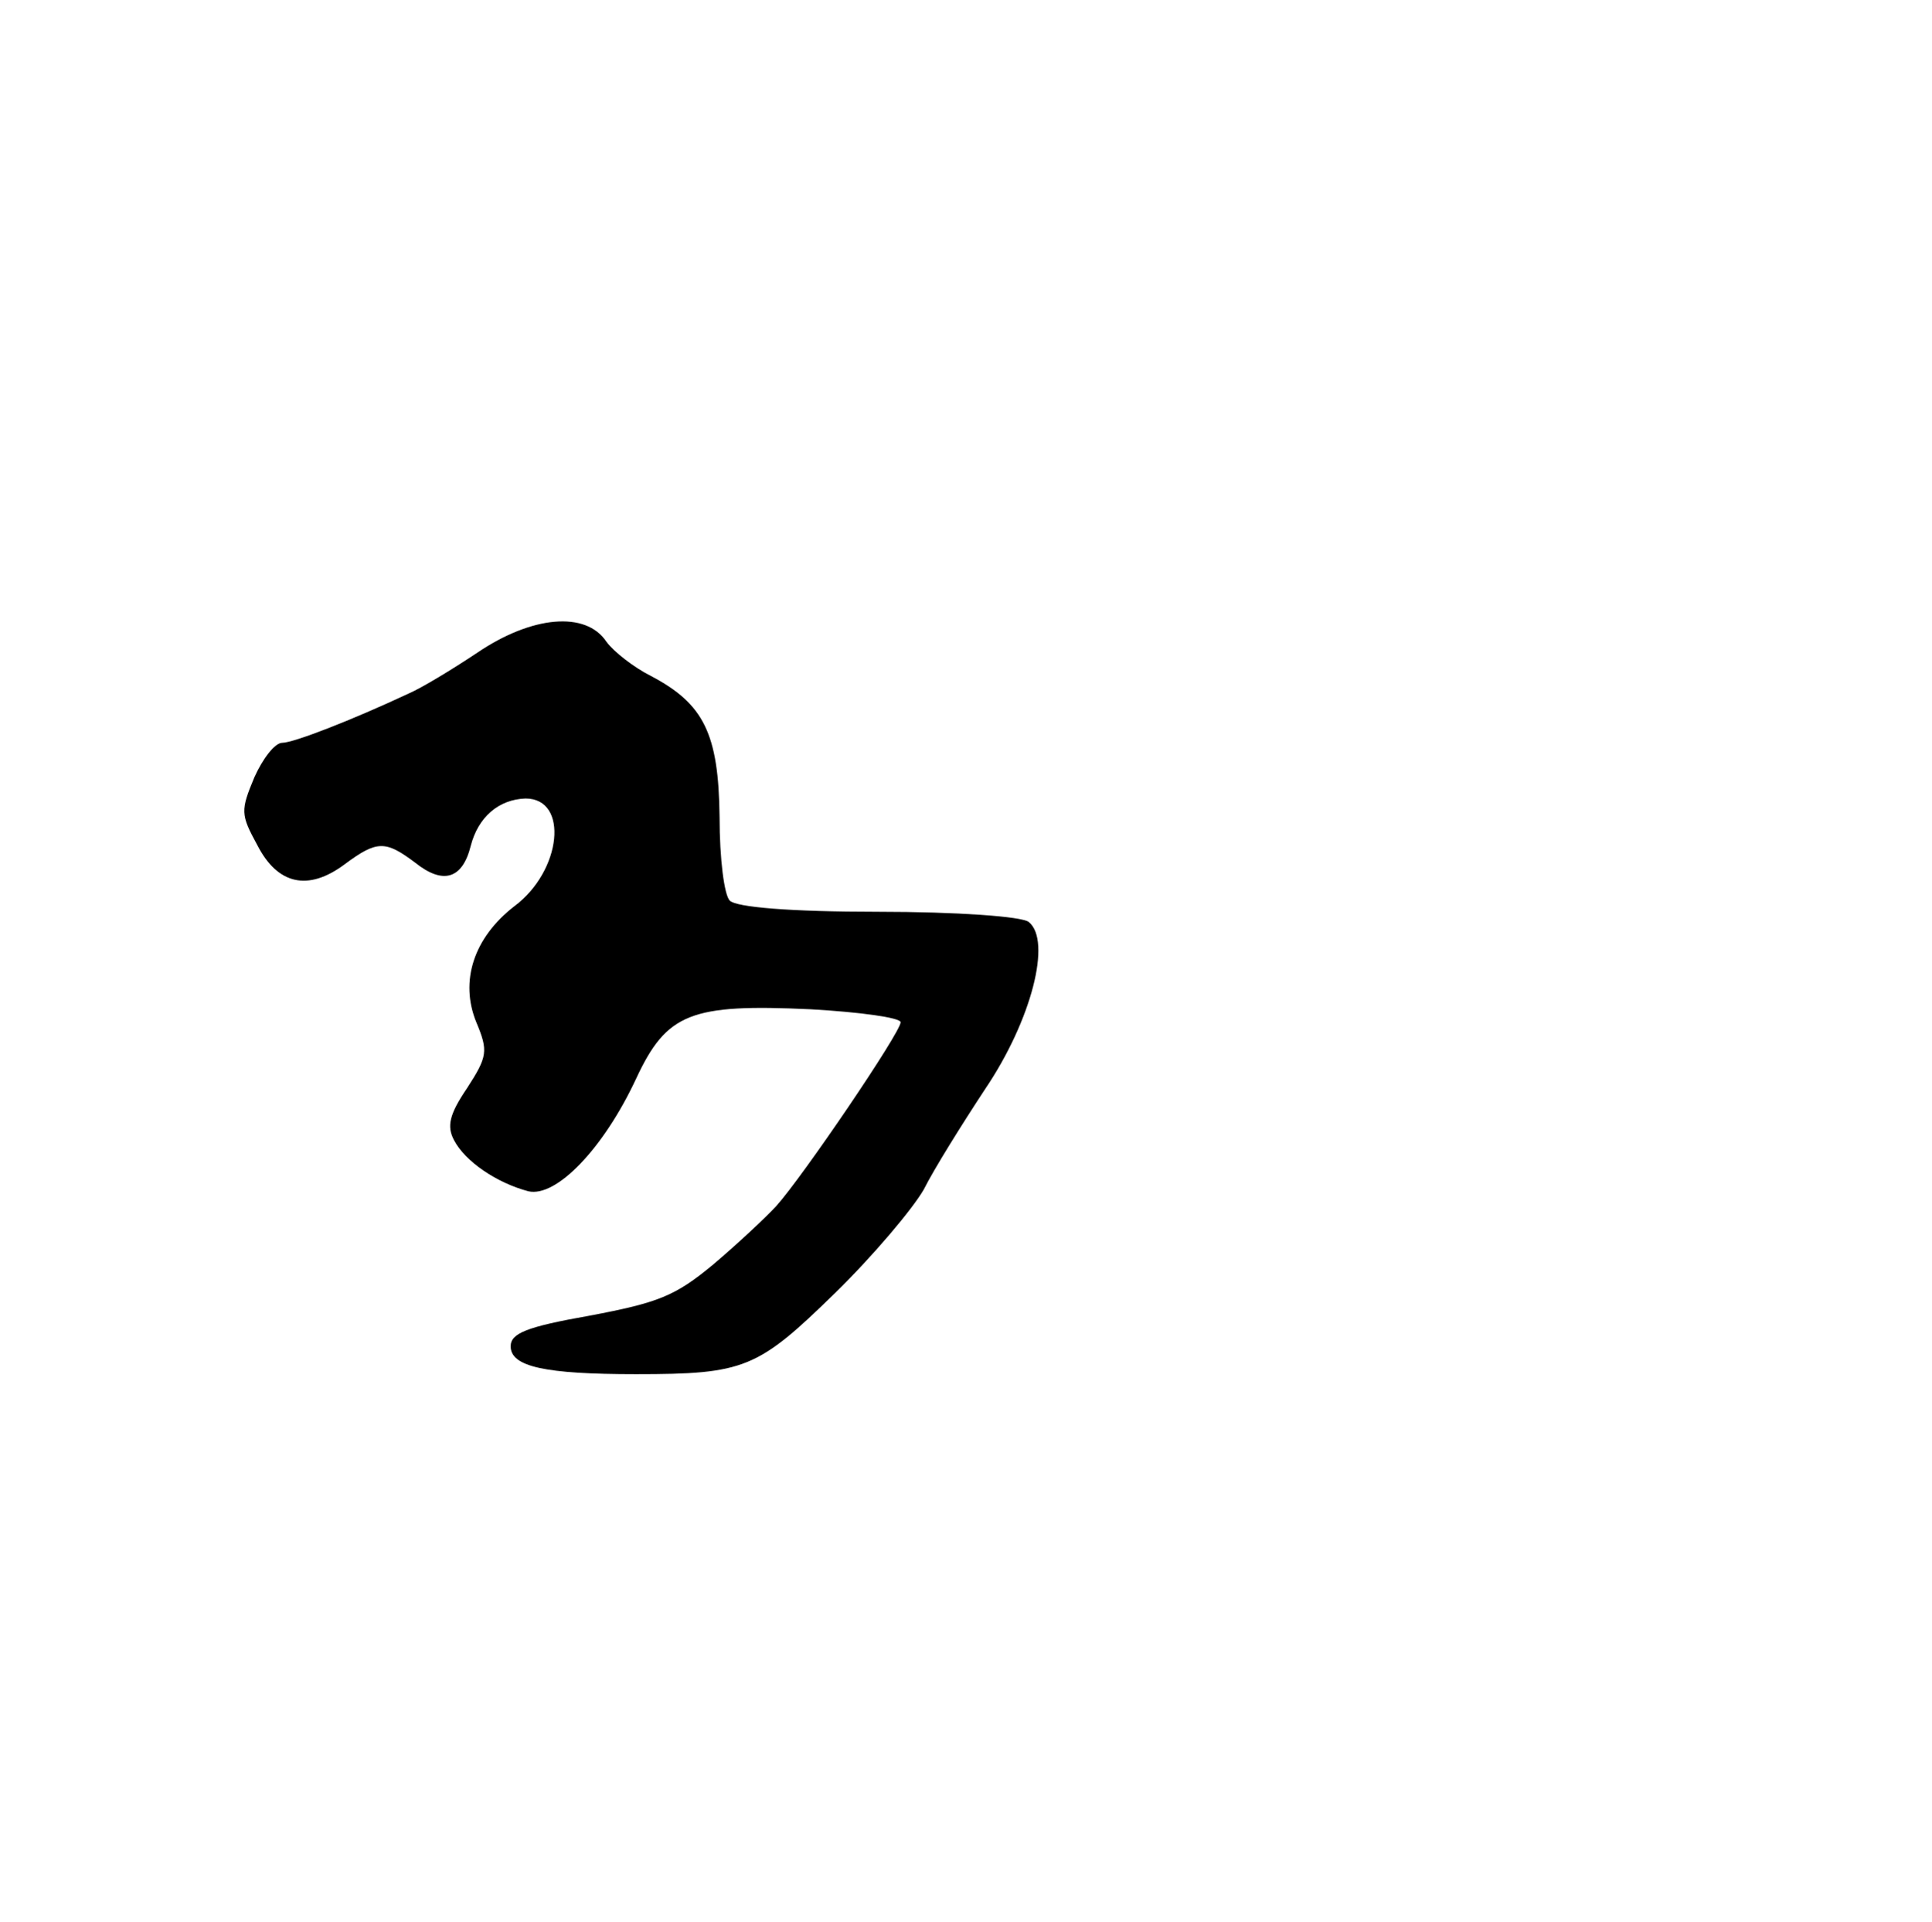
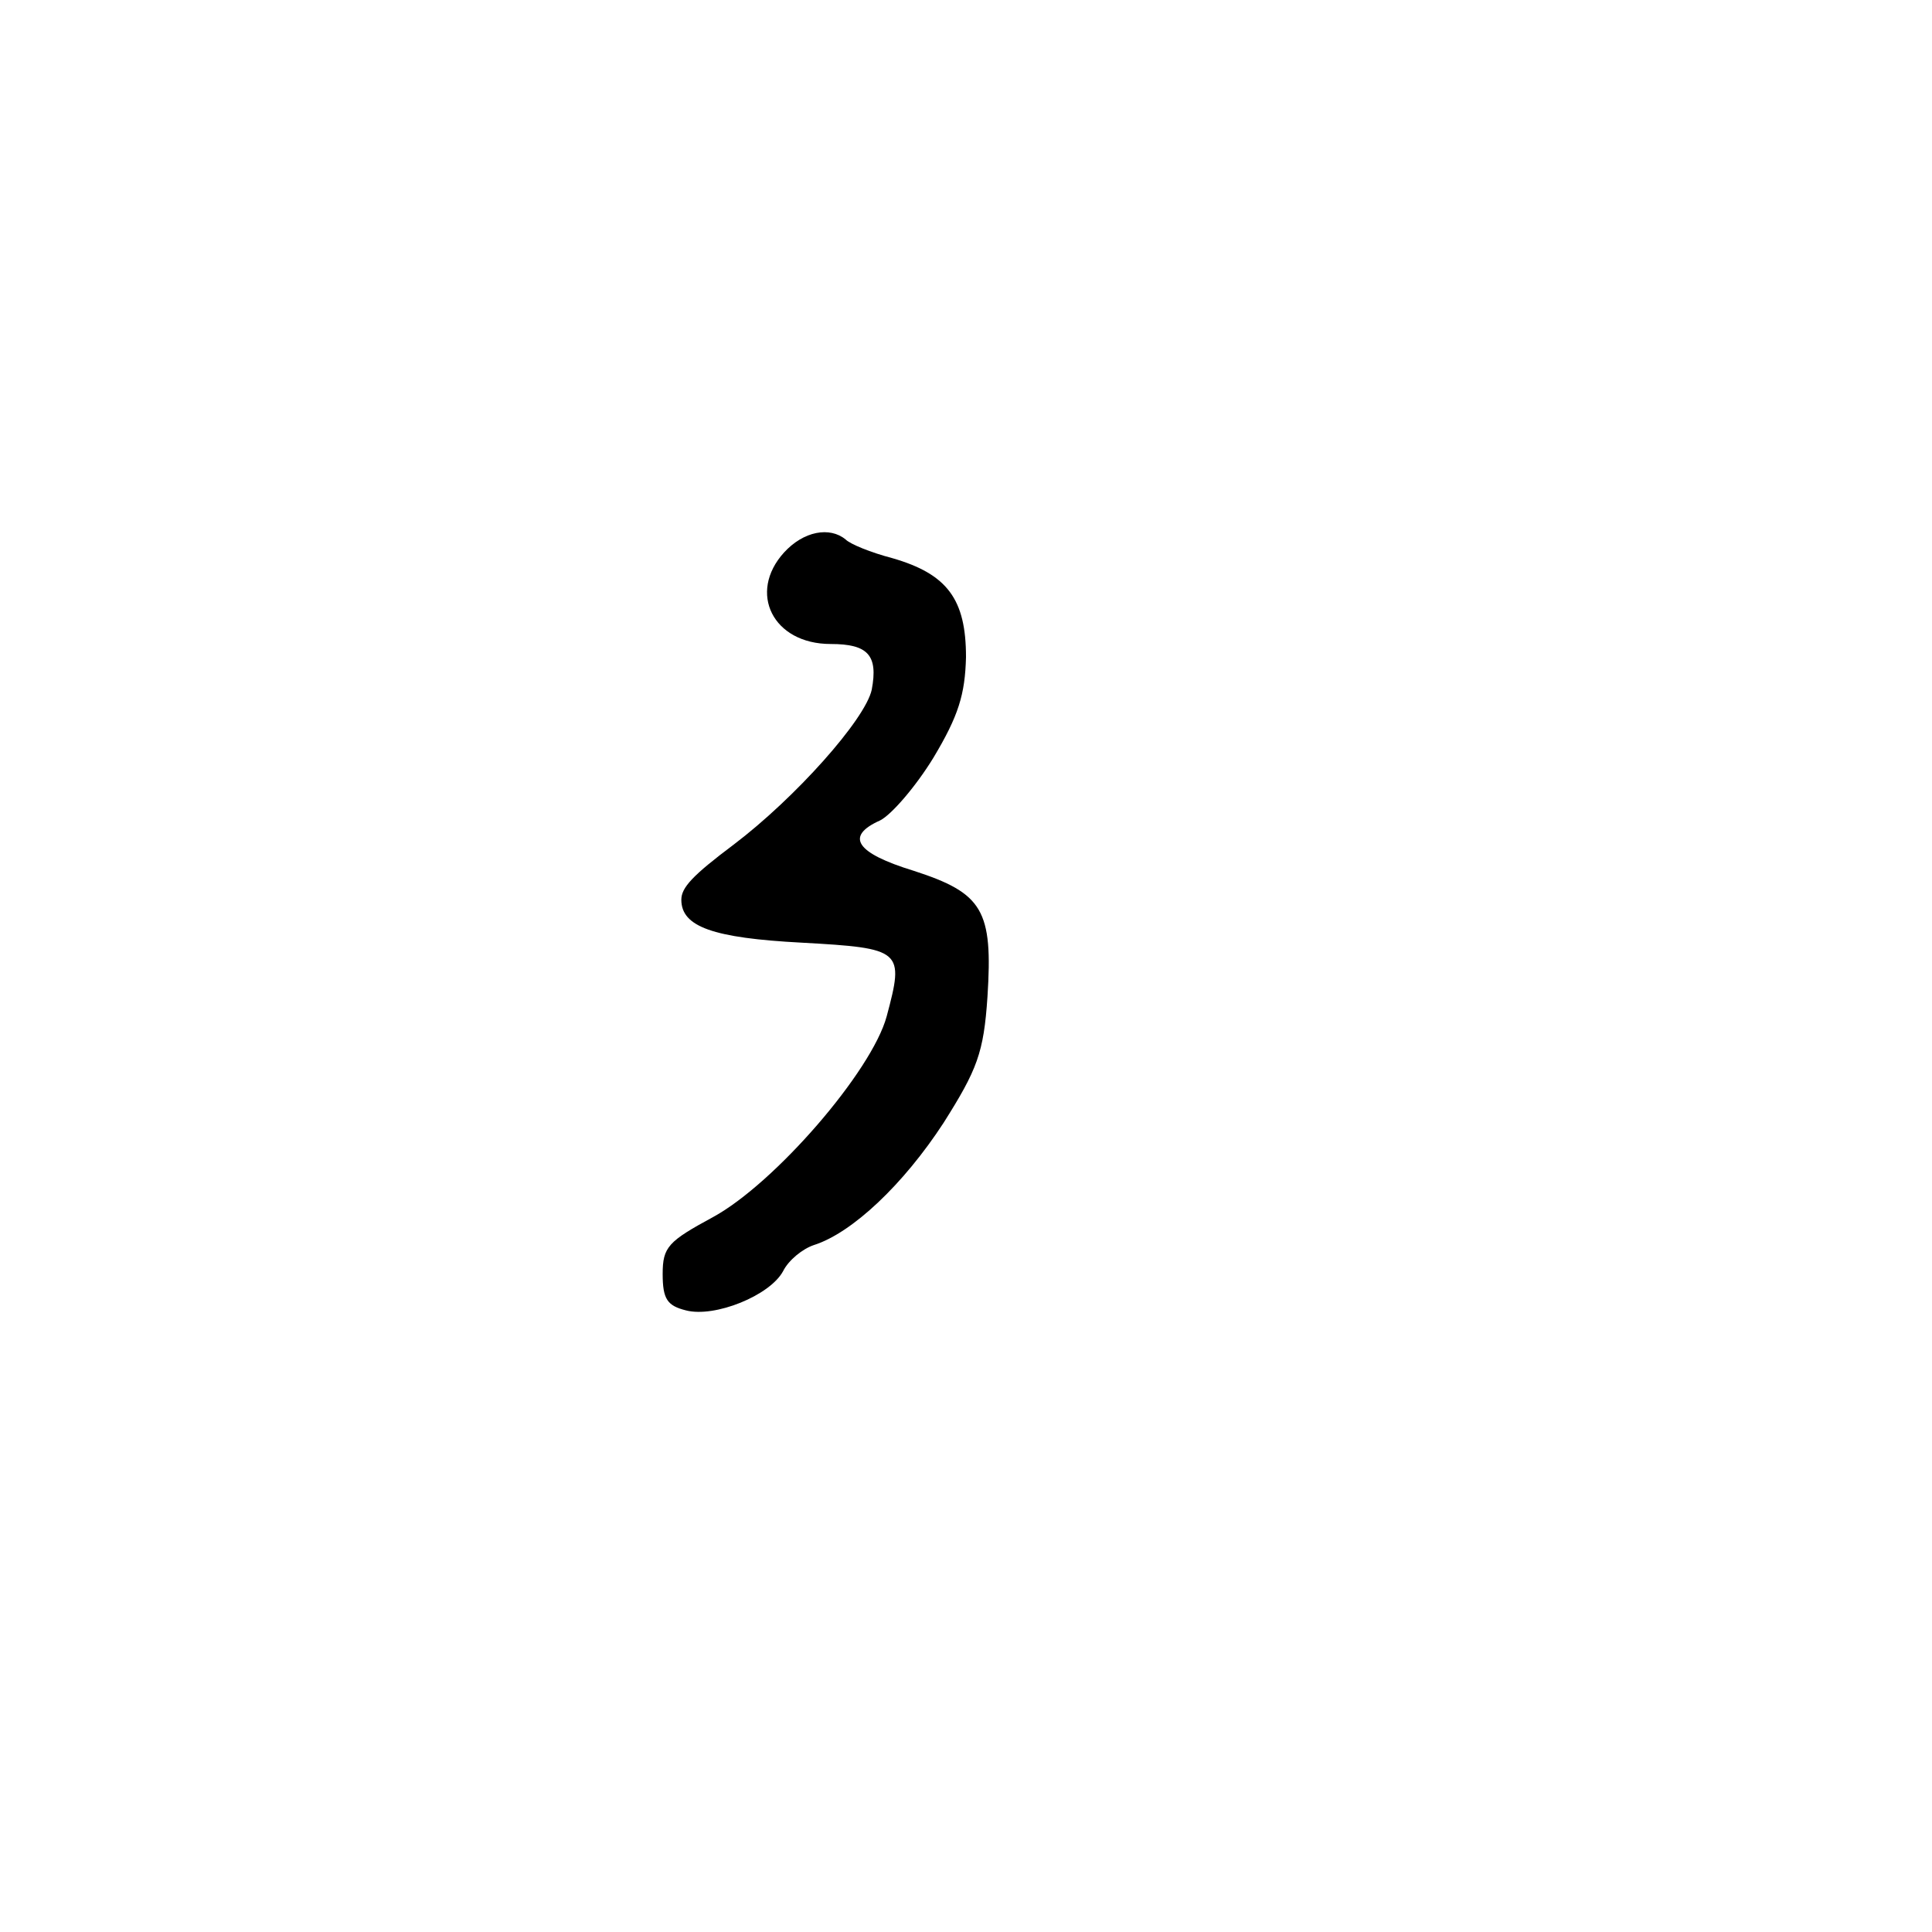
- <svg xmlns="http://www.w3.org/2000/svg" version="1.0" width="208pt" height="207pt" viewBox="0 0 208 207" preserveAspectRatio="xMidYMid meet">
+ <svg xmlns="http://www.w3.org/2000/svg" version="1.0" width="207pt" height="207pt" viewBox="0 0 207 207" preserveAspectRatio="xMidYMid meet">
  <g transform="translate(0,207) scale(0.1,-0.1)" fill="#000000" stroke="none">
-     <path d="M514 1367 c-27 -18 -60 -38 -74 -44 -62 -29 -124 -53 -136 -53 -8 0 -21 -17 -30 -37 -15 -36 -15 -40 3 -73 22 -43 55 -50 94 -21 35 26 44 26 76 2 30 -24 51 -18 60 18 8 31 30 50 59 51 47 0 39 -78 -12 -116 -44 -34 -59 -81 -41 -125 13 -31 12 -37 -10 -71 -19 -28 -22 -41 -14 -56 12 -23 46 -46 80 -55 30 -7 81 46 116 121 33 71 59 81 188 75 53 -3 97 -9 97 -14 0 -11 -106 -167 -134 -198 -11 -12 -42 -41 -68 -63 -41 -34 -59 -41 -133 -55 -68 -12 -85 -19 -85 -33 0 -22 37 -30 135 -30 117 0 131 6 214 87 41 40 84 91 96 112 11 22 41 70 66 108 50 74 72 160 47 180 -7 6 -78 11 -162 11 -96 0 -153 5 -160 12 -6 6 -11 45 -11 90 -1 90 -17 122 -74 152 -18 9 -40 26 -48 37 -22 33 -80 28 -139 -12z" />
+     <path d="M840 1478 c-39 -43 -12 -98 50 -98 40 0 51 -12 44 -49 -7 -32 -82 -116 -148 -166 -44 -33 -56 -46 -56 -59 0 -29 34 -41 129 -46 108 -6 110 -8 91 -79 -16 -59 -120 -179 -186 -215 -48 -26 -54 -32 -54 -61 0 -27 5 -34 25 -39 31 -8 90 16 104 42 6 12 21 24 33 28 41 13 96 65 139 131 36 57 43 75 47 135 6 93 -5 111 -79 135 -62 19 -74 37 -36 54 12 6 38 36 57 67 27 45 34 68 35 108 0 62 -20 89 -79 106 -23 6 -45 15 -50 20 -17 14 -45 9 -66 -14z" />
  </g>
</svg>
